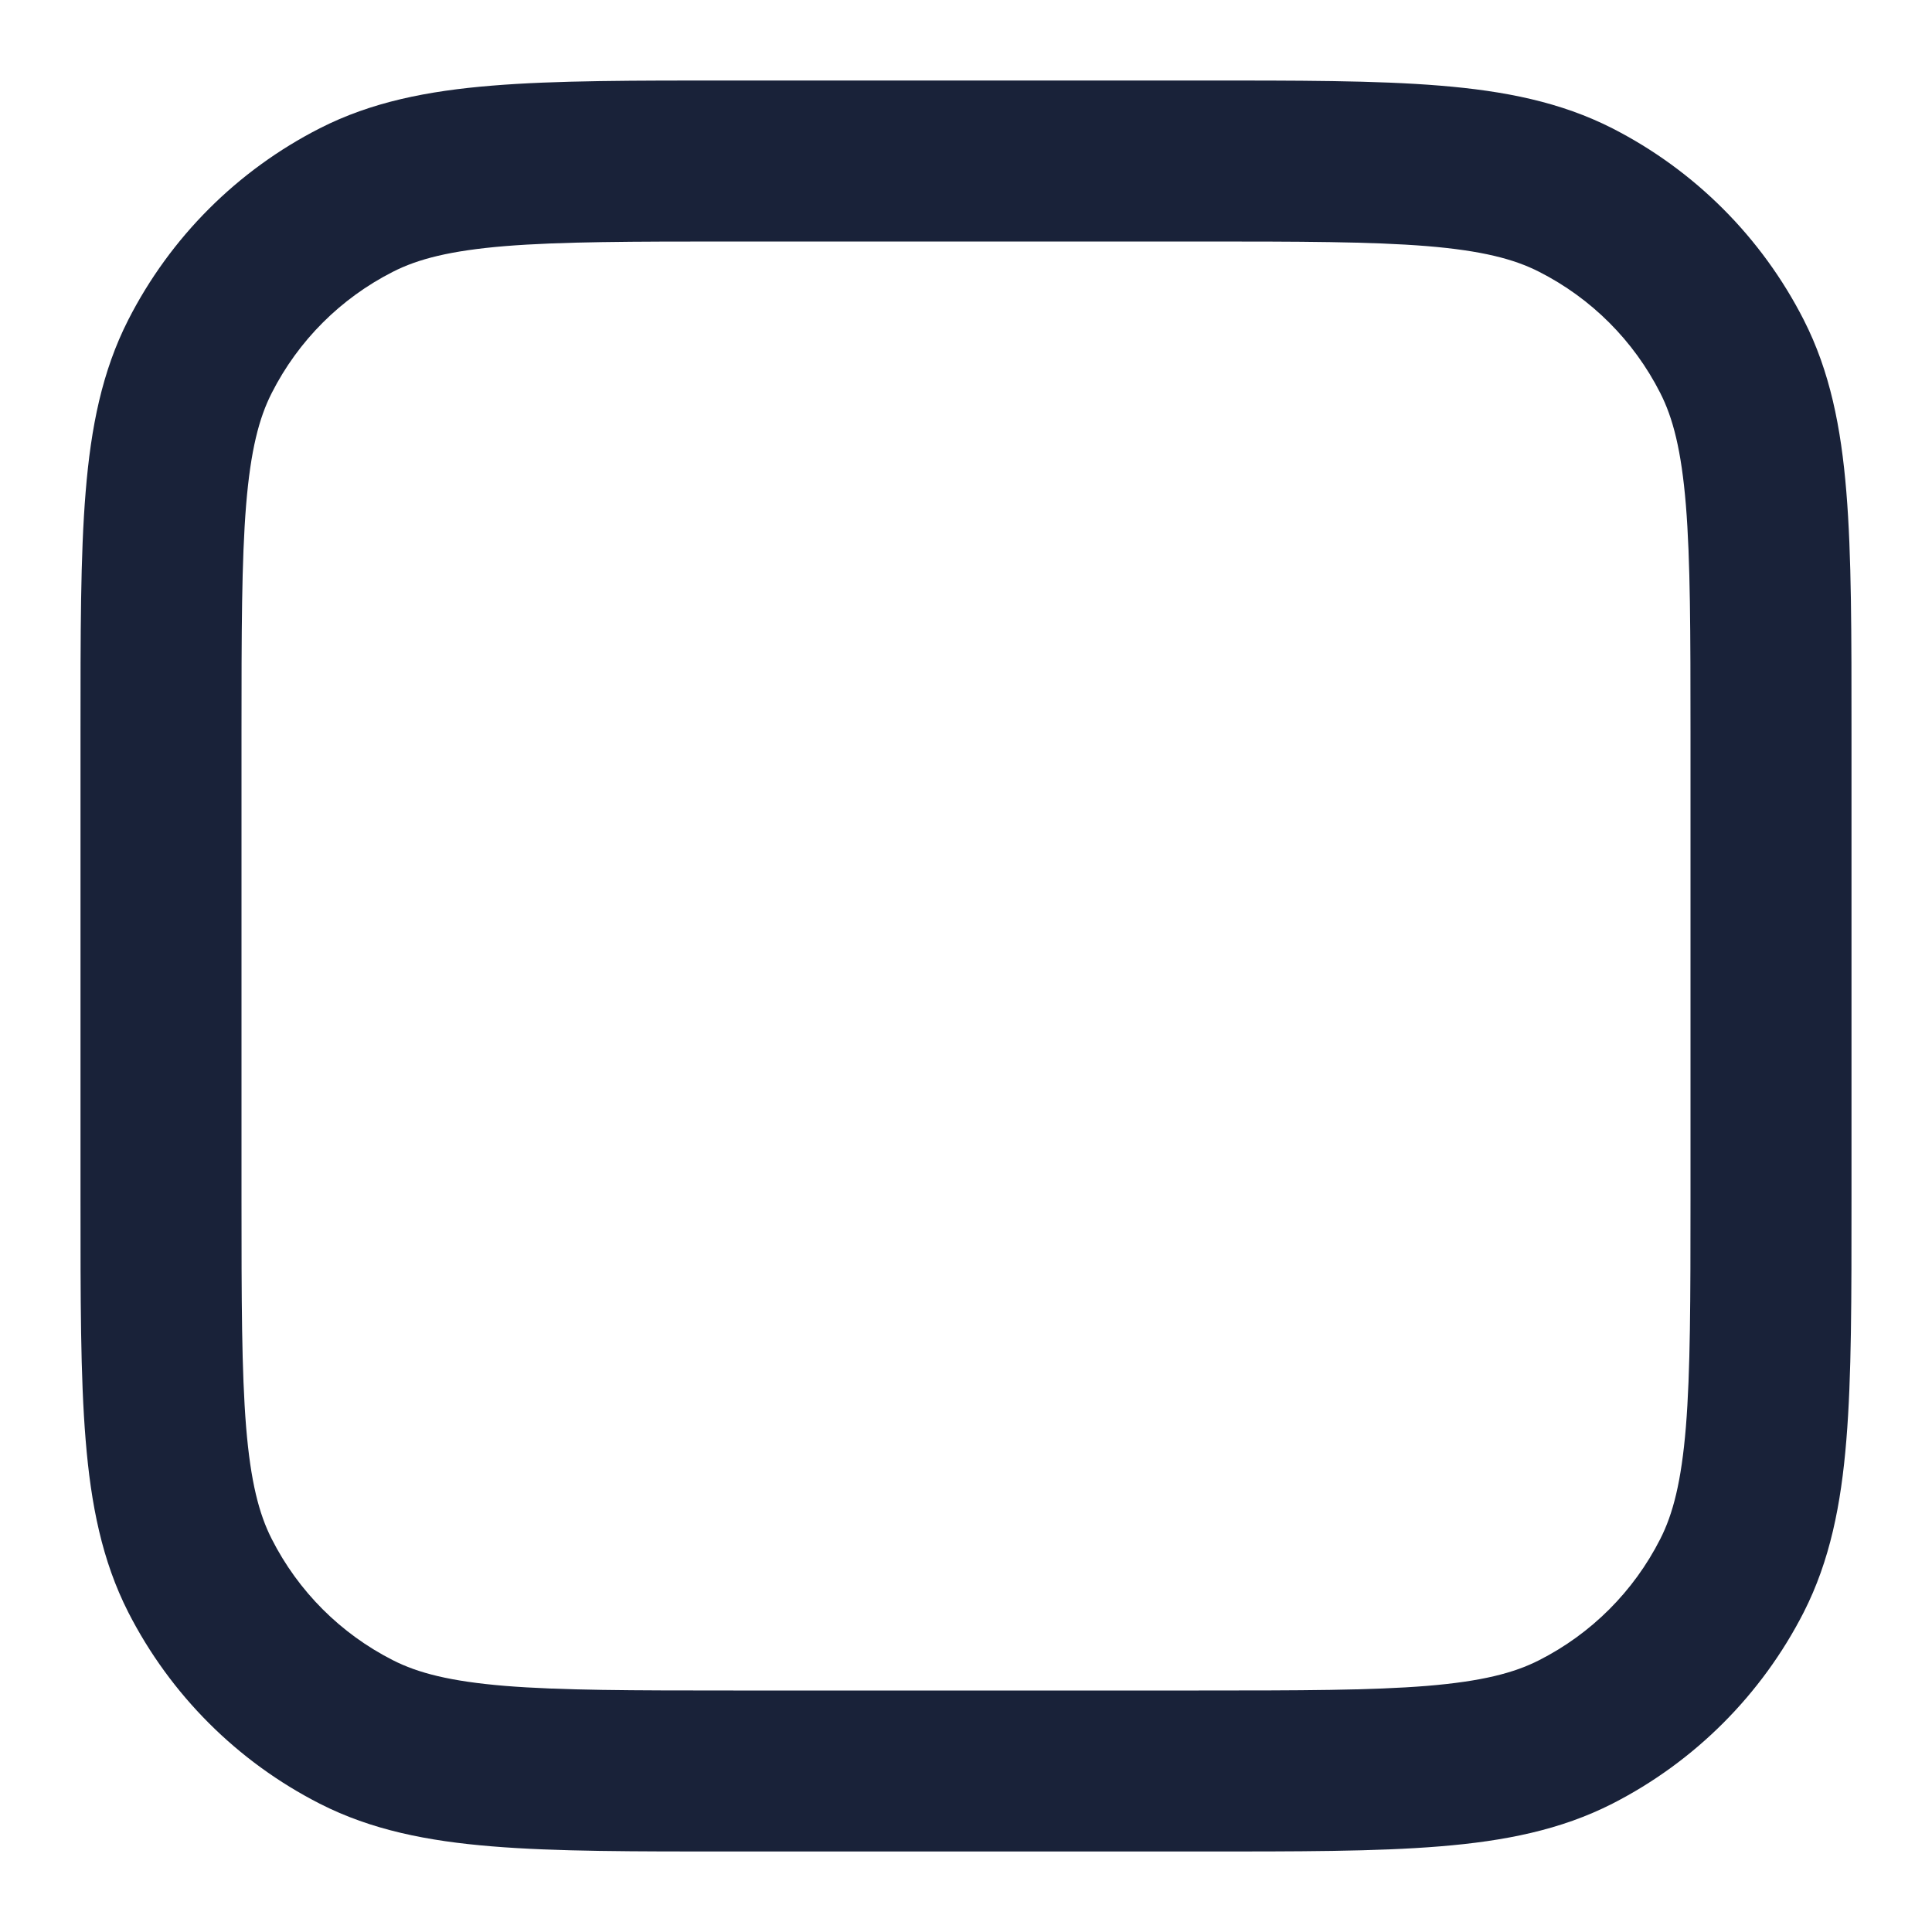
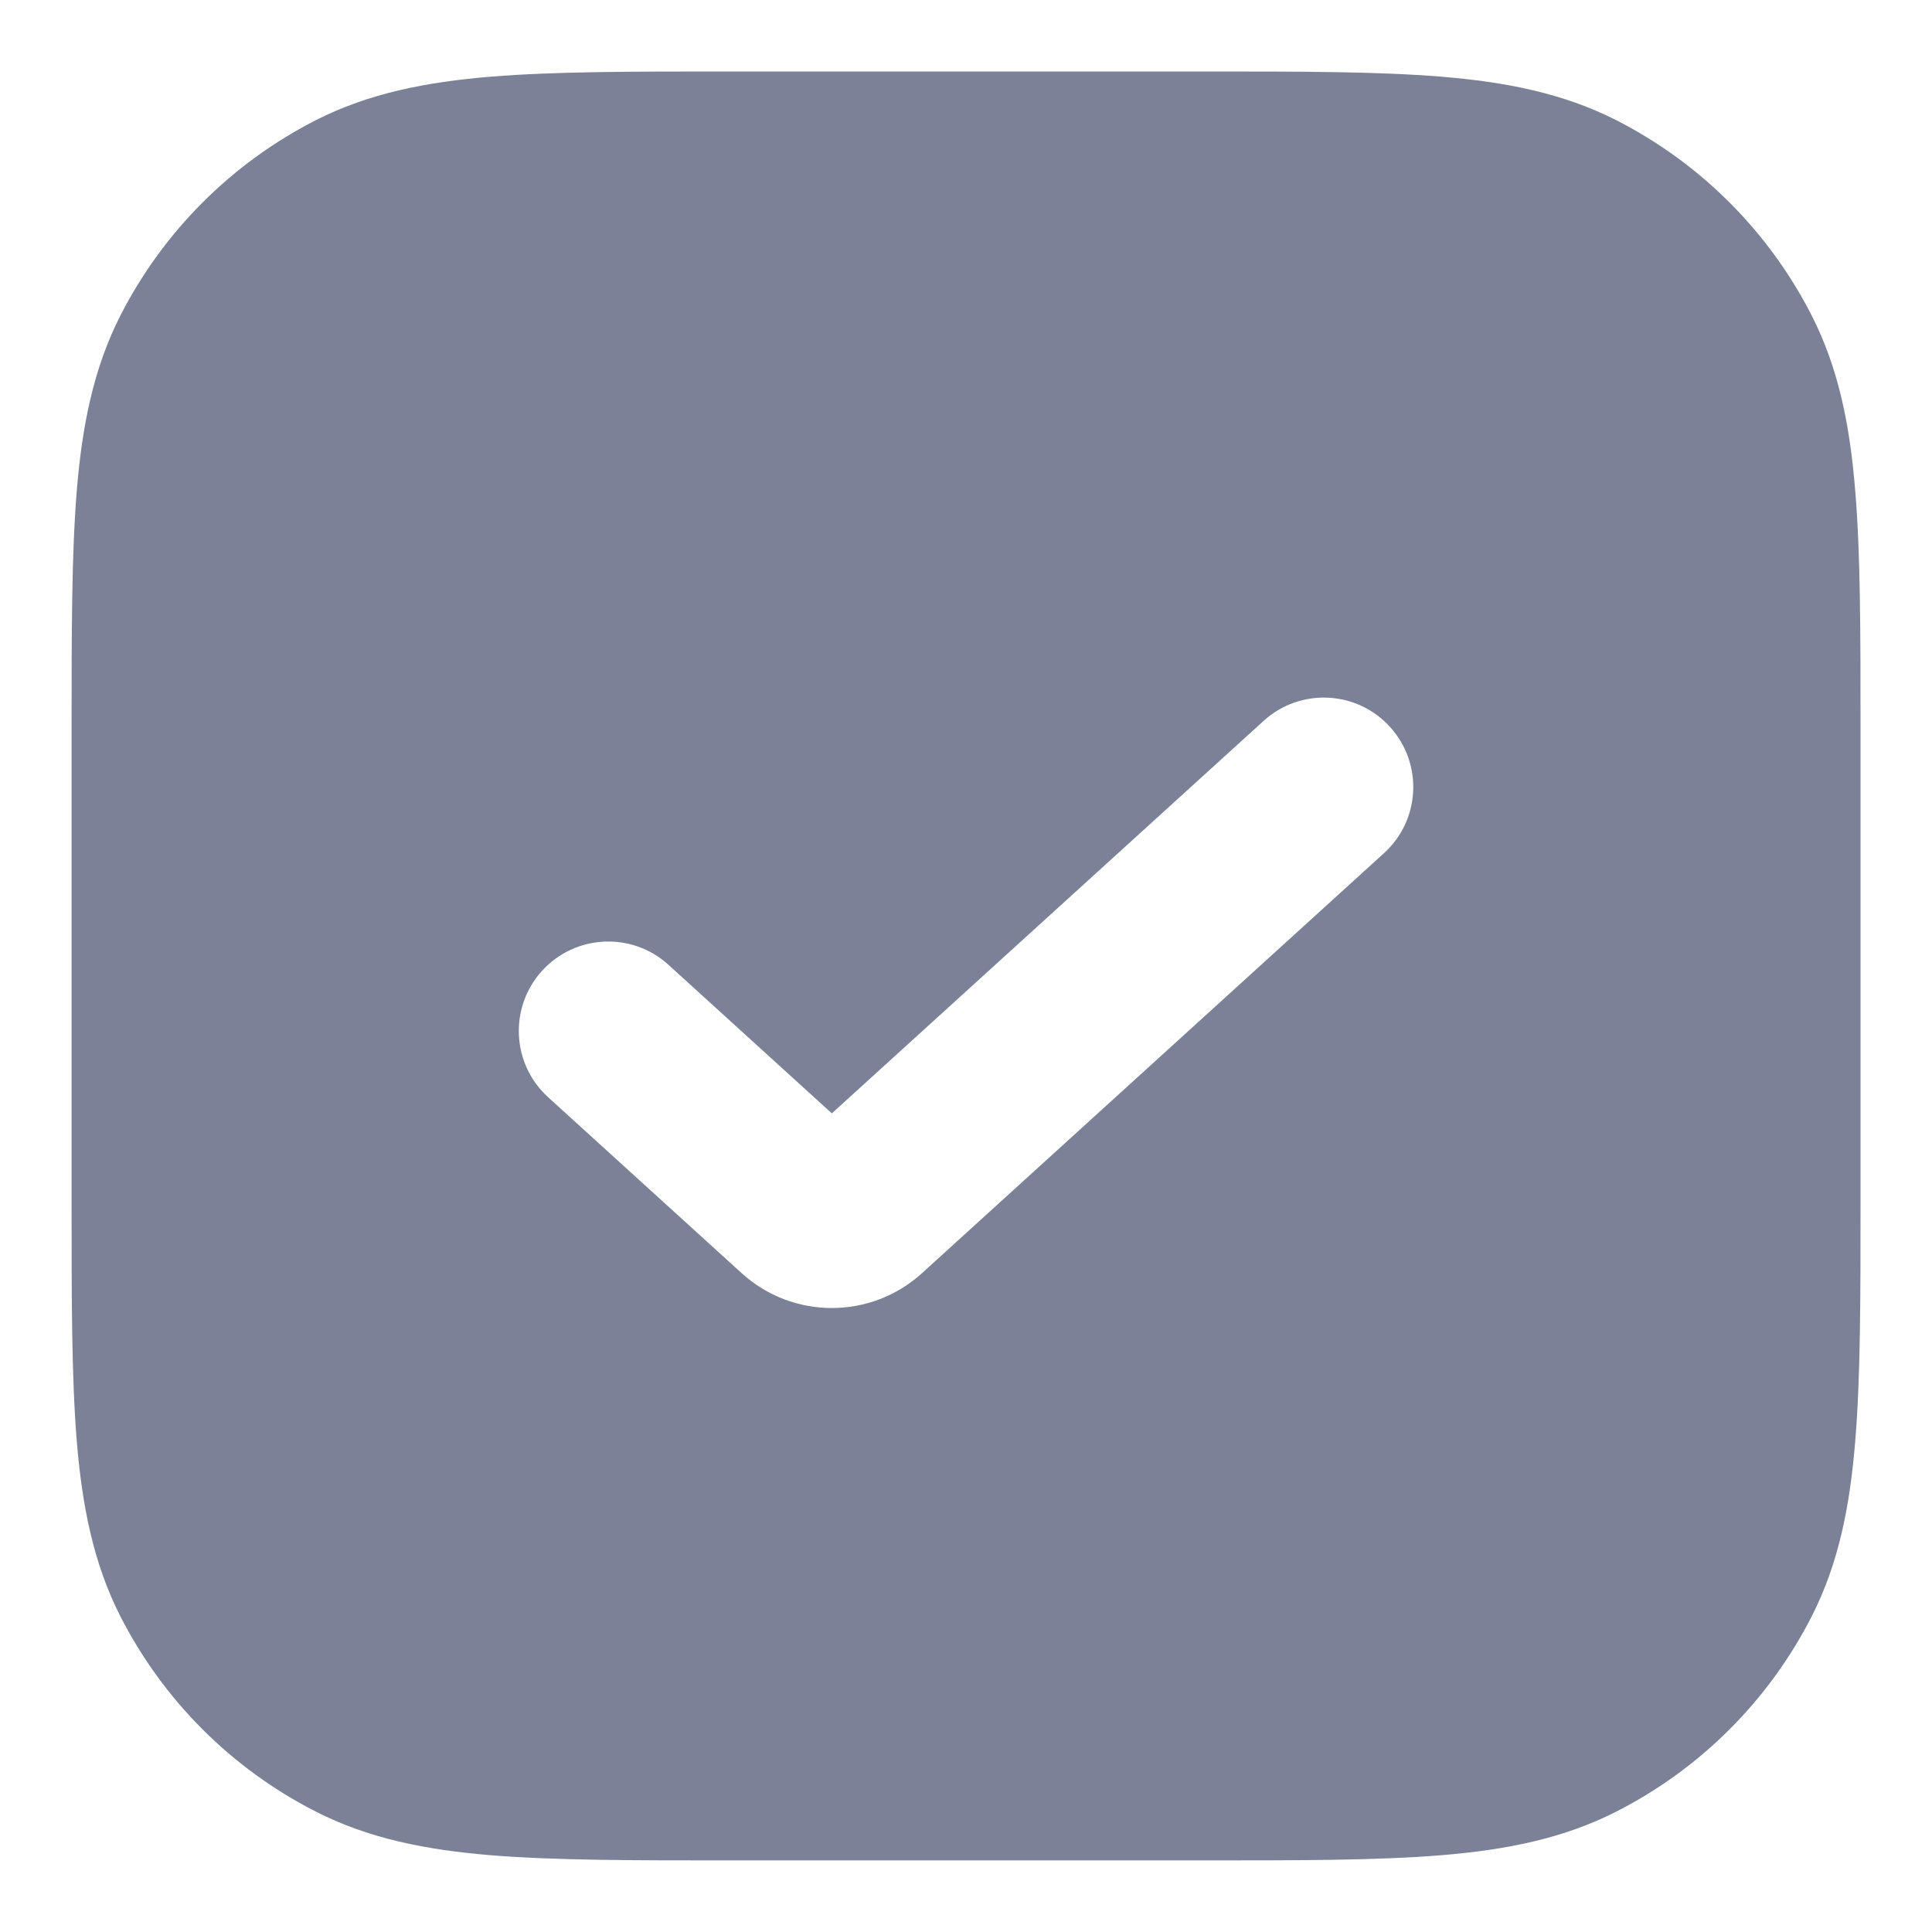
<svg xmlns="http://www.w3.org/2000/svg" width="18" height="18" viewBox="0 0 18 18" fill="none">
-   <path id="Icon" d="M3.32 16.137L3.661 15.468L3.32 16.137ZM1.863 14.68L2.532 14.339L1.863 14.68ZM16.137 14.68L15.468 14.339L16.137 14.68ZM14.68 16.137L14.339 15.468L14.68 16.137ZM14.68 1.863L14.339 2.532L14.68 1.863ZM16.137 3.32L15.468 3.661L16.137 3.32ZM3.32 1.863L3.661 2.532L3.32 1.863ZM1.863 3.32L2.532 3.661L1.863 3.32ZM6.833 2.25H11.167V0.75H6.833V2.25ZM15.75 6.833V11.167H17.25V6.833H15.75ZM11.167 15.75H6.833V17.25H11.167V15.75ZM2.25 11.167V6.833H0.75V11.167H2.25ZM6.833 15.75C5.888 15.75 5.223 15.749 4.705 15.707C4.196 15.665 3.894 15.587 3.661 15.468L2.98 16.805C3.459 17.049 3.981 17.153 4.583 17.202C5.176 17.251 5.912 17.25 6.833 17.25V15.75ZM0.75 11.167C0.75 12.088 0.749 12.824 0.798 13.417C0.847 14.019 0.951 14.541 1.195 15.021L2.532 14.339C2.413 14.106 2.335 13.804 2.293 13.295C2.251 12.777 2.25 12.113 2.25 11.167H0.75ZM3.661 15.468C3.174 15.221 2.779 14.826 2.532 14.339L1.195 15.021C1.587 15.789 2.211 16.413 2.98 16.805L3.661 15.468ZM15.75 11.167C15.75 12.113 15.749 12.777 15.707 13.295C15.665 13.804 15.587 14.106 15.468 14.339L16.805 15.021C17.049 14.541 17.153 14.019 17.202 13.417C17.251 12.824 17.25 12.088 17.25 11.167H15.75ZM11.167 17.25C12.088 17.25 12.824 17.251 13.417 17.202C14.019 17.153 14.541 17.049 15.021 16.805L14.339 15.468C14.106 15.587 13.804 15.665 13.295 15.707C12.777 15.749 12.113 15.75 11.167 15.75V17.25ZM15.468 14.339C15.221 14.826 14.826 15.221 14.339 15.468L15.021 16.805C15.789 16.413 16.413 15.789 16.805 15.021L15.468 14.339ZM11.167 2.25C12.113 2.25 12.777 2.251 13.295 2.293C13.804 2.335 14.106 2.413 14.339 2.532L15.021 1.195C14.541 0.951 14.019 0.847 13.417 0.798C12.824 0.749 12.088 0.75 11.167 0.75V2.25ZM17.25 6.833C17.25 5.912 17.251 5.176 17.202 4.583C17.153 3.981 17.049 3.459 16.805 2.98L15.468 3.661C15.587 3.894 15.665 4.196 15.707 4.705C15.749 5.223 15.75 5.888 15.75 6.833H17.25ZM14.339 2.532C14.826 2.779 15.221 3.174 15.468 3.661L16.805 2.98C16.413 2.211 15.789 1.587 15.021 1.195L14.339 2.532ZM6.833 0.75C5.912 0.75 5.176 0.749 4.583 0.798C3.981 0.847 3.459 0.951 2.98 1.195L3.661 2.532C3.894 2.413 4.196 2.335 4.705 2.293C5.223 2.251 5.888 2.25 6.833 2.25V0.75ZM2.25 6.833C2.25 5.888 2.251 5.223 2.293 4.705C2.335 4.196 2.413 3.894 2.532 3.661L1.195 2.98C0.951 3.459 0.847 3.981 0.798 4.583C0.749 5.176 0.75 5.912 0.75 6.833H2.25ZM2.98 1.195C2.211 1.587 1.587 2.211 1.195 2.98L2.532 3.661C2.779 3.174 3.174 2.779 3.661 2.532L2.98 1.195Z" fill="#192239" />
+   <path id="Icon" fill-rule="evenodd" clip-rule="evenodd" d="M11.203 0.666H6.798C5.895 0.666 5.166 0.666 4.576 0.714C3.969 0.764 3.436 0.869 2.942 1.12C2.158 1.52 1.521 2.157 1.121 2.941C0.87 3.435 0.765 3.968 0.715 4.575C0.667 5.165 0.667 5.894 0.667 6.797V11.202C0.667 12.105 0.667 12.833 0.715 13.423C0.765 14.031 0.87 14.564 1.121 15.058C1.521 15.842 2.158 16.479 2.942 16.878C3.436 17.13 3.969 17.235 4.576 17.285C5.166 17.333 5.895 17.333 6.798 17.333H11.203C12.106 17.333 12.834 17.333 13.424 17.285C14.032 17.235 14.565 17.13 15.059 16.878C15.843 16.479 16.48 15.842 16.88 15.058C17.131 14.564 17.236 14.031 17.285 13.423C17.334 12.833 17.334 12.105 17.334 11.202V6.797C17.334 5.894 17.334 5.165 17.285 4.575C17.236 3.968 17.131 3.435 16.88 2.941C16.48 2.157 15.843 1.52 15.059 1.12C14.565 0.869 14.032 0.764 13.424 0.714C12.834 0.666 12.106 0.666 11.203 0.666ZM12.894 7.949C13.235 7.64 13.26 7.113 12.95 6.772C12.641 6.432 12.114 6.406 11.773 6.716L7.75 10.373L6.228 8.989C5.887 8.679 5.36 8.704 5.05 9.045C4.741 9.385 4.766 9.912 5.106 10.222L6.909 11.861C7.386 12.295 8.114 12.295 8.591 11.861L12.894 7.949Z" fill="#7B8297" />
</svg>
